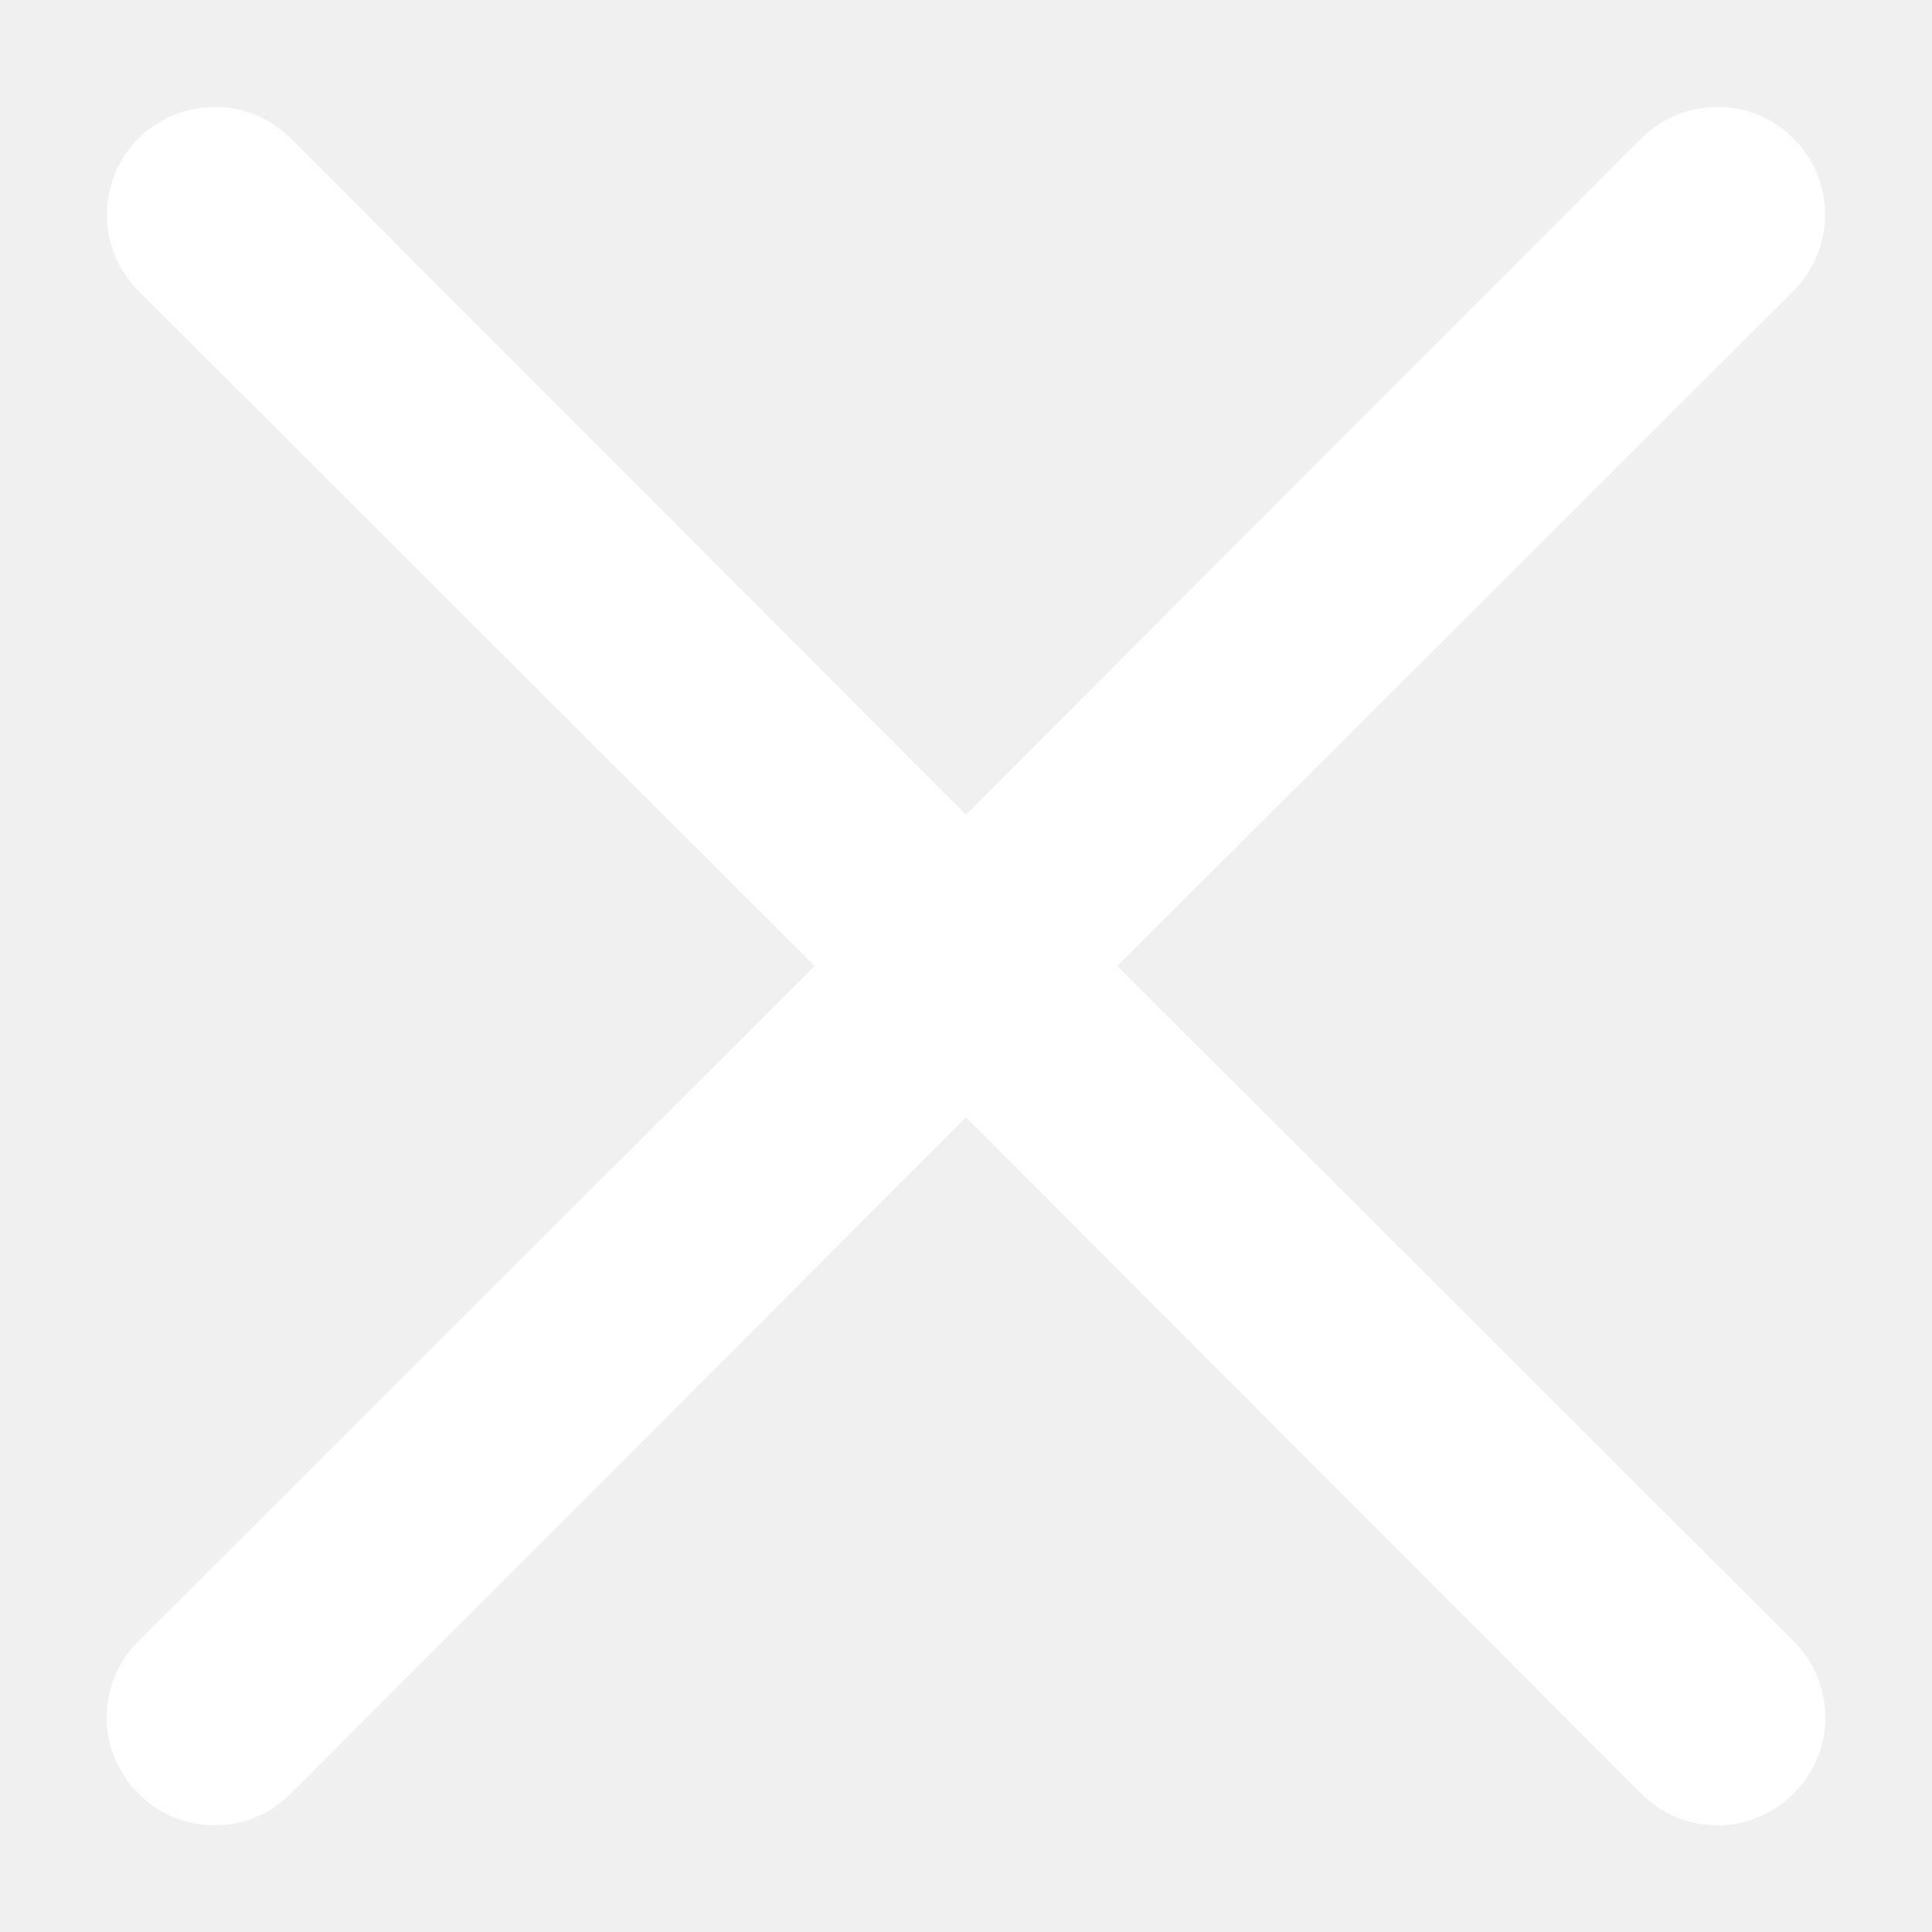
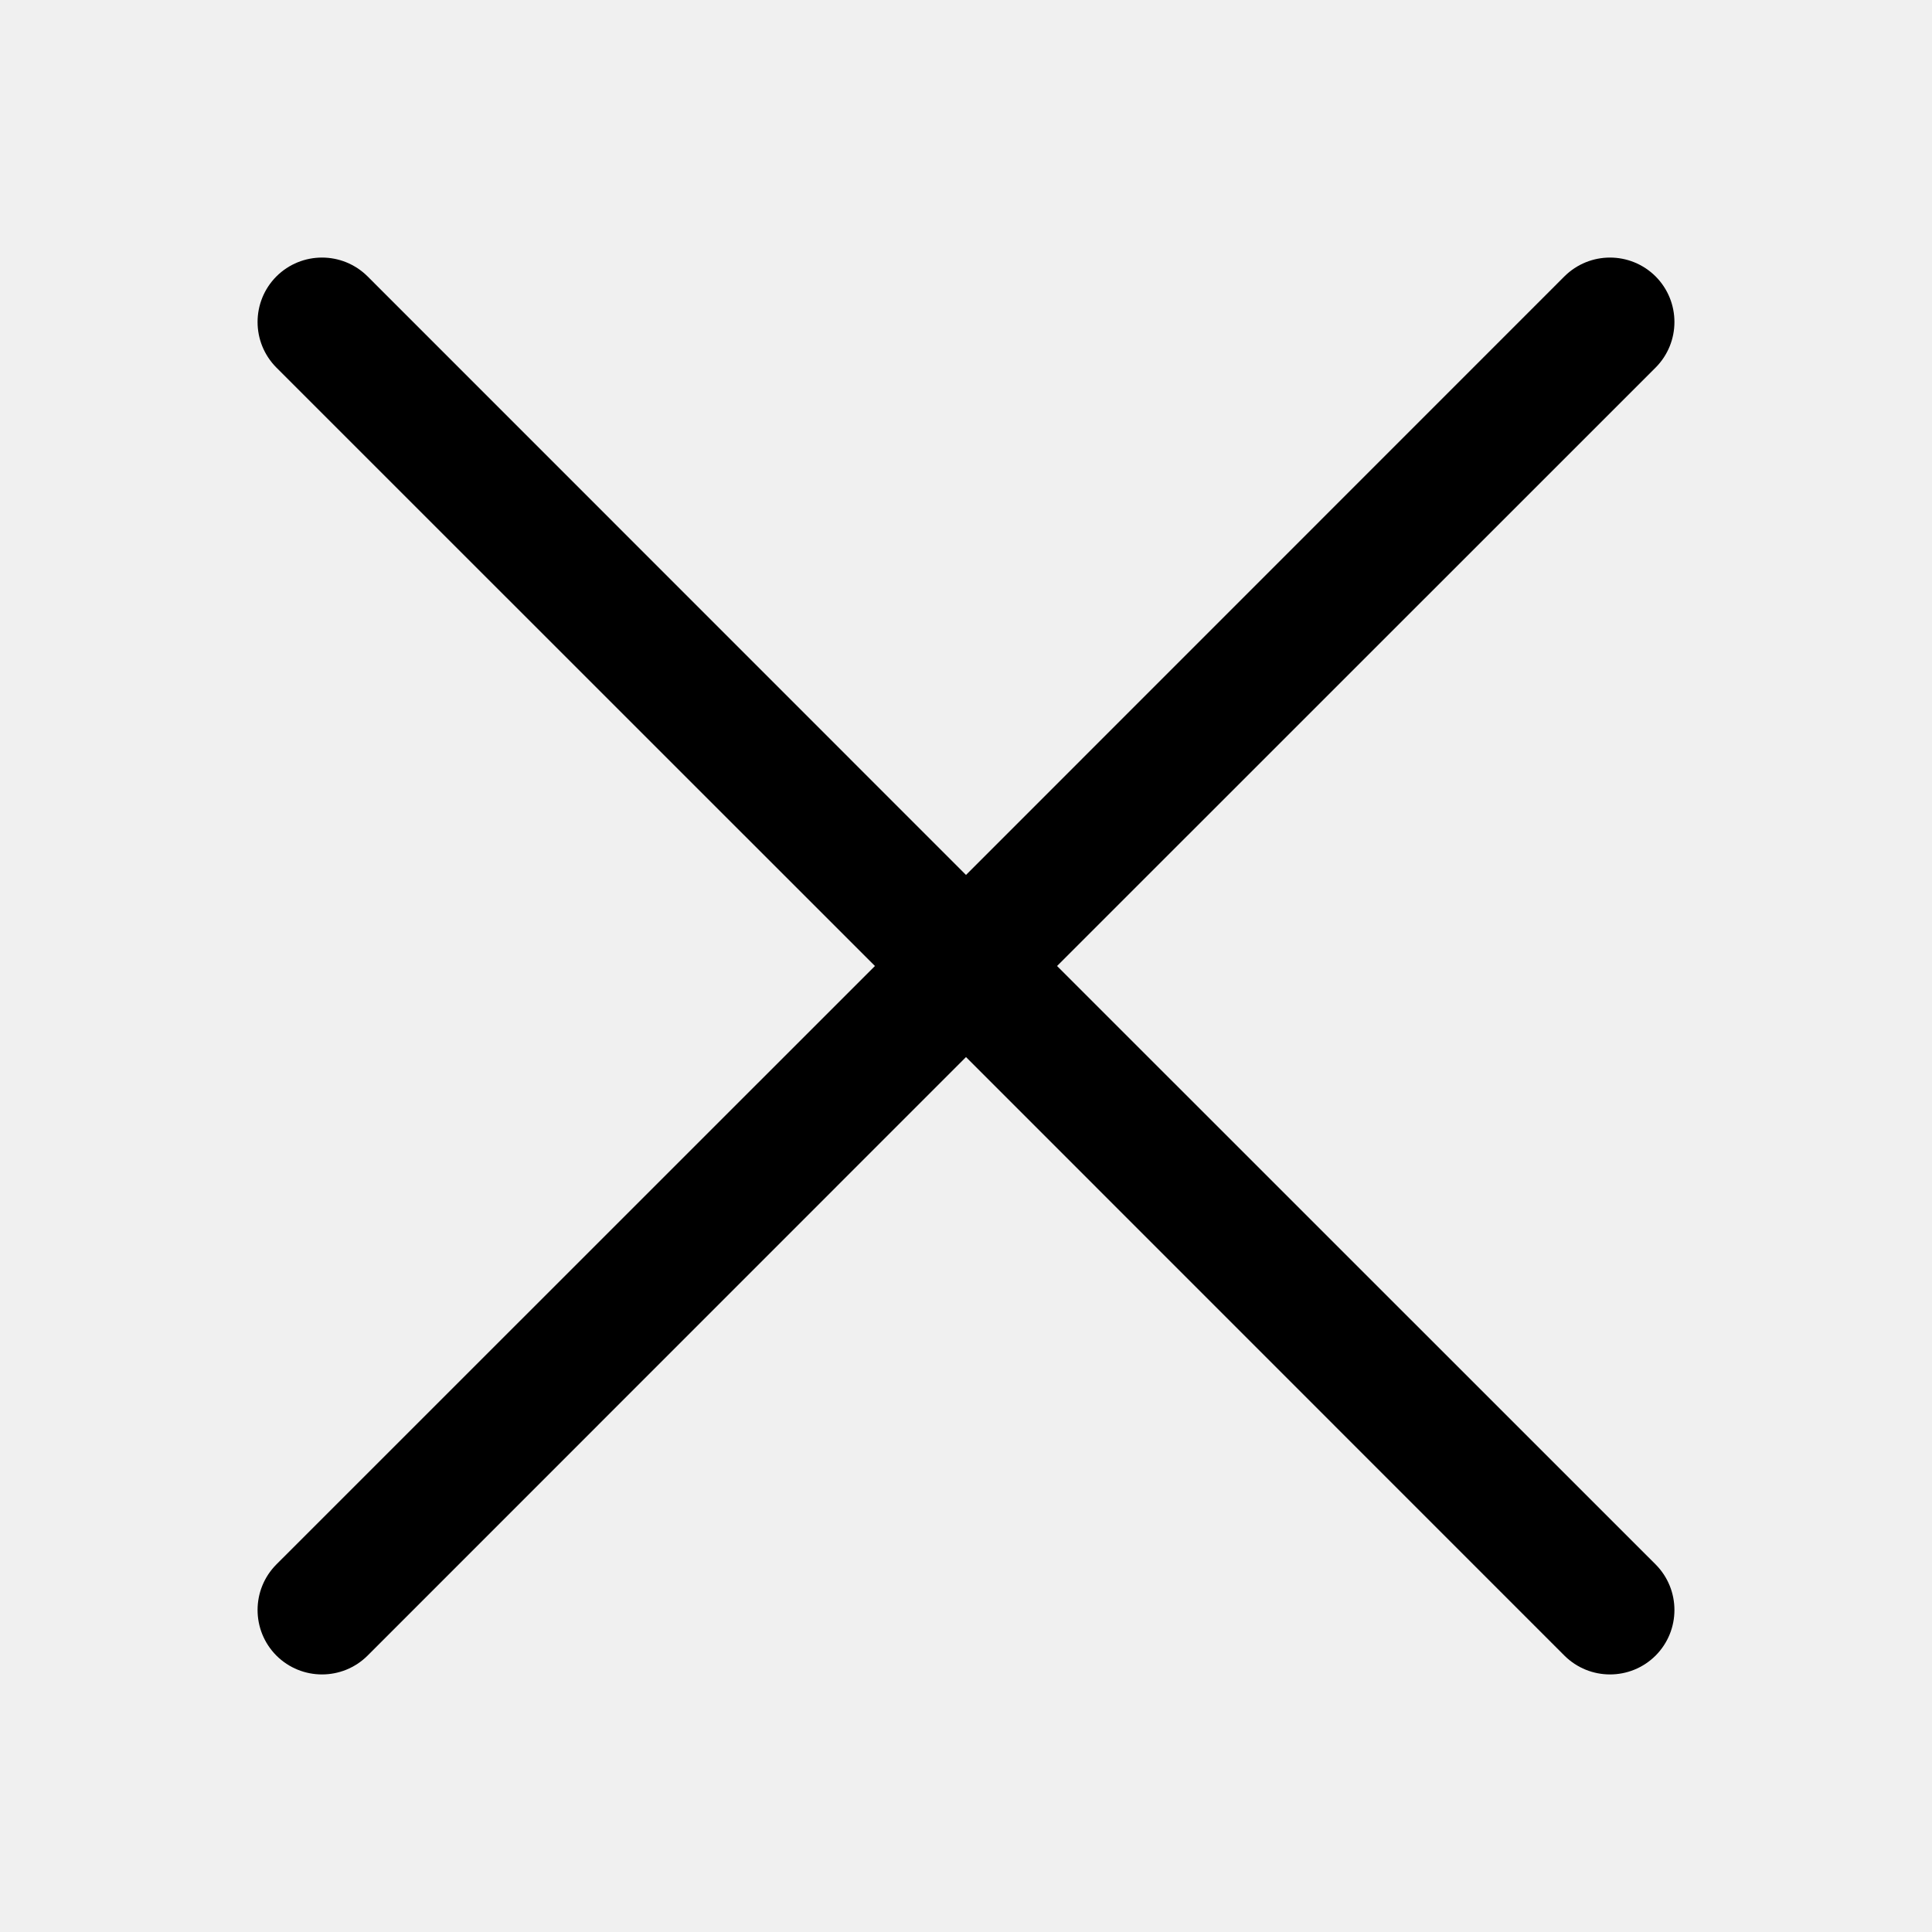
- <svg xmlns="http://www.w3.org/2000/svg" width="18" height="18" viewBox="0 0 18 18" fill="#FFF">
-   <path d="M10.41 9L16.71 2.71C16.898 2.522 17.004 2.266 17.004 2C17.004 1.734 16.898 1.478 16.71 1.29C16.522 1.102 16.266 0.996 16 0.996C15.734 0.996 15.478 1.102 15.29 1.29L9 7.59L2.71 1.29C2.522 1.102 2.266 0.996 2 0.996C1.734 0.996 1.478 1.102 1.29 1.29C1.102 1.478 0.996 1.734 0.996 2C0.996 2.266 1.102 2.522 1.29 2.71L7.59 9L1.29 15.29C1.196 15.383 1.122 15.494 1.071 15.615C1.02 15.737 0.994 15.868 0.994 16C0.994 16.132 1.02 16.263 1.071 16.385C1.122 16.506 1.196 16.617 1.29 16.71C1.383 16.804 1.494 16.878 1.615 16.929C1.737 16.98 1.868 17.006 2 17.006C2.132 17.006 2.263 16.98 2.385 16.929C2.506 16.878 2.617 16.804 2.71 16.71L9 10.41L15.29 16.71C15.383 16.804 15.493 16.878 15.615 16.929C15.737 16.98 15.868 17.006 16 17.006C16.132 17.006 16.263 16.98 16.384 16.929C16.506 16.878 16.617 16.804 16.71 16.71C16.804 16.617 16.878 16.506 16.929 16.385C16.98 16.263 17.006 16.132 17.006 16C17.006 15.868 16.98 15.737 16.929 15.615C16.878 15.494 16.804 15.383 16.71 15.29L10.41 9Z" fill="#FFFFFF" />
+ <svg xmlns="http://www.w3.org/2000/svg" stroke="currentColor" fill="none" stroke-width="0" viewBox="0 0 15 15" height="32" width="32">
+   <path fill-rule="evenodd" clip-rule="evenodd" d="M12.854 2.854C13.049 2.658 13.049 2.342 12.854 2.146C12.658 1.951 12.342 1.951 12.146 2.146L7.5 6.793L2.854 2.146C2.658 1.951 2.342 1.951 2.146 2.146C1.951 2.342 1.951 2.658 2.146 2.854L6.793 7.5L2.146 12.146C1.951 12.342 1.951 12.658 2.146 12.854C2.342 13.049 2.658 13.049 2.854 12.854L7.5 8.207L12.146 12.854C12.342 13.049 12.658 13.049 12.854 12.854C13.049 12.658 13.049 12.342 12.854 12.146L8.207 7.5L12.854 2.854Z" fill="currentColor" />
</svg>
